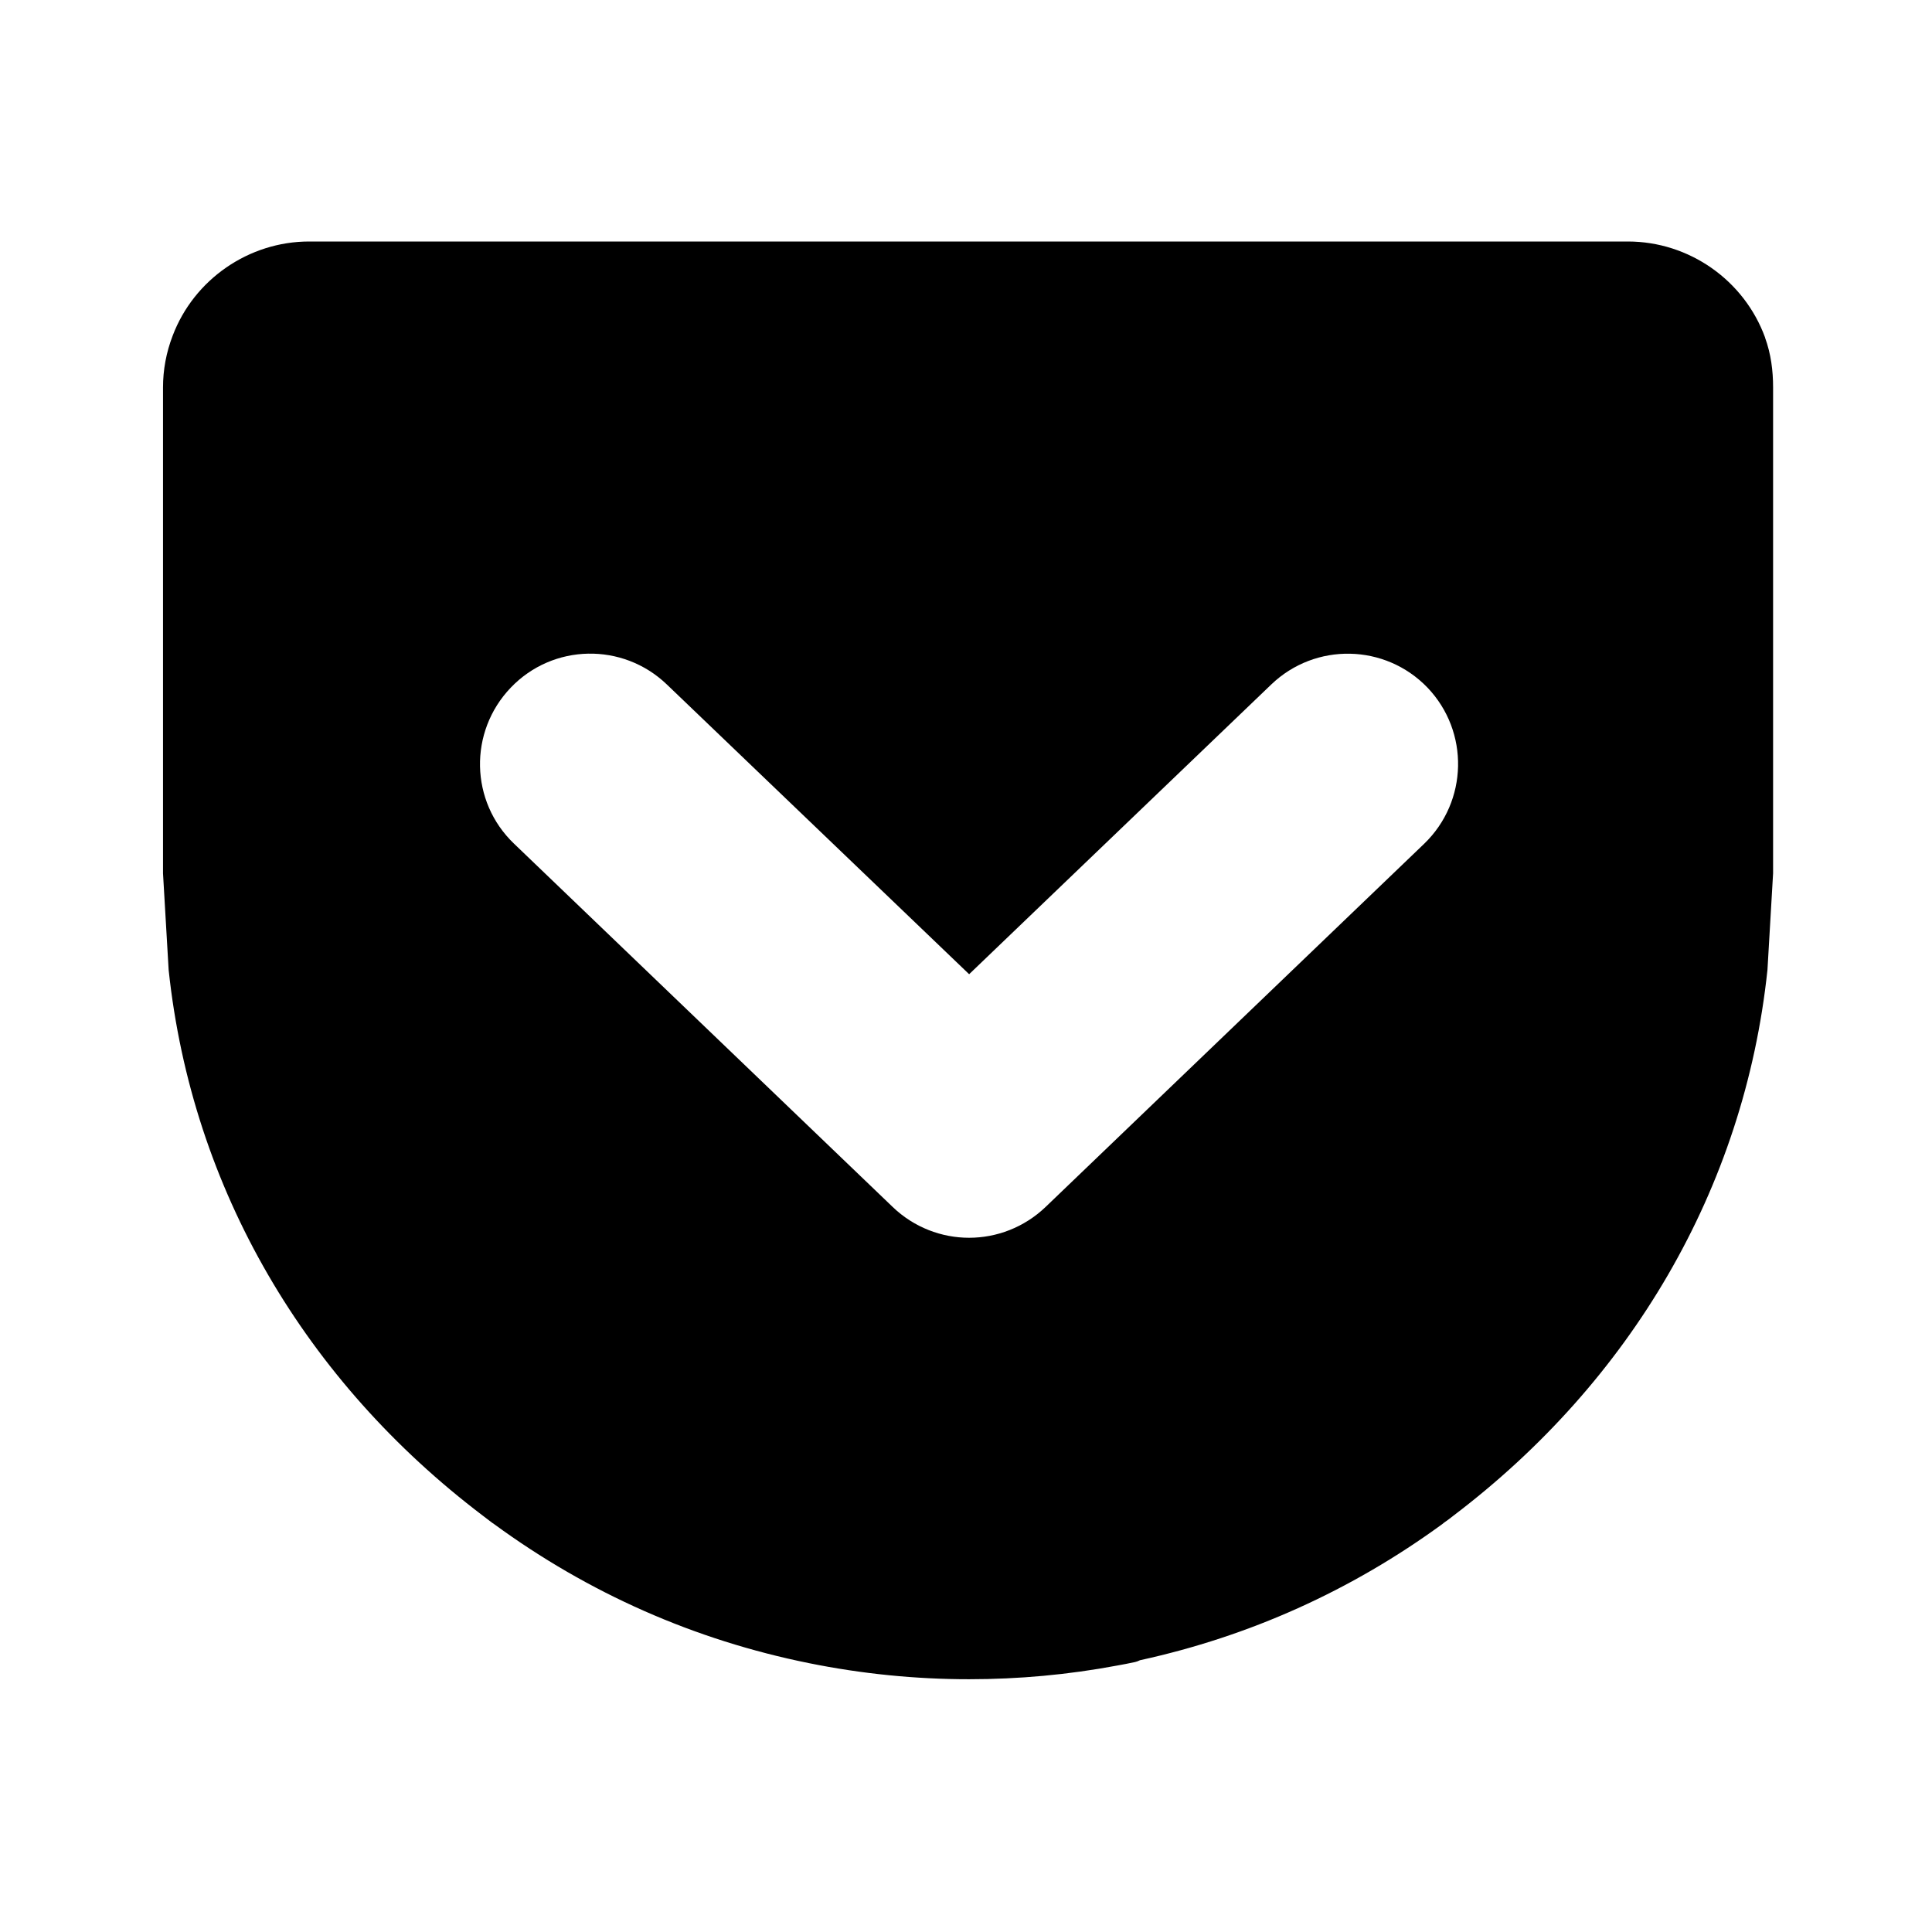
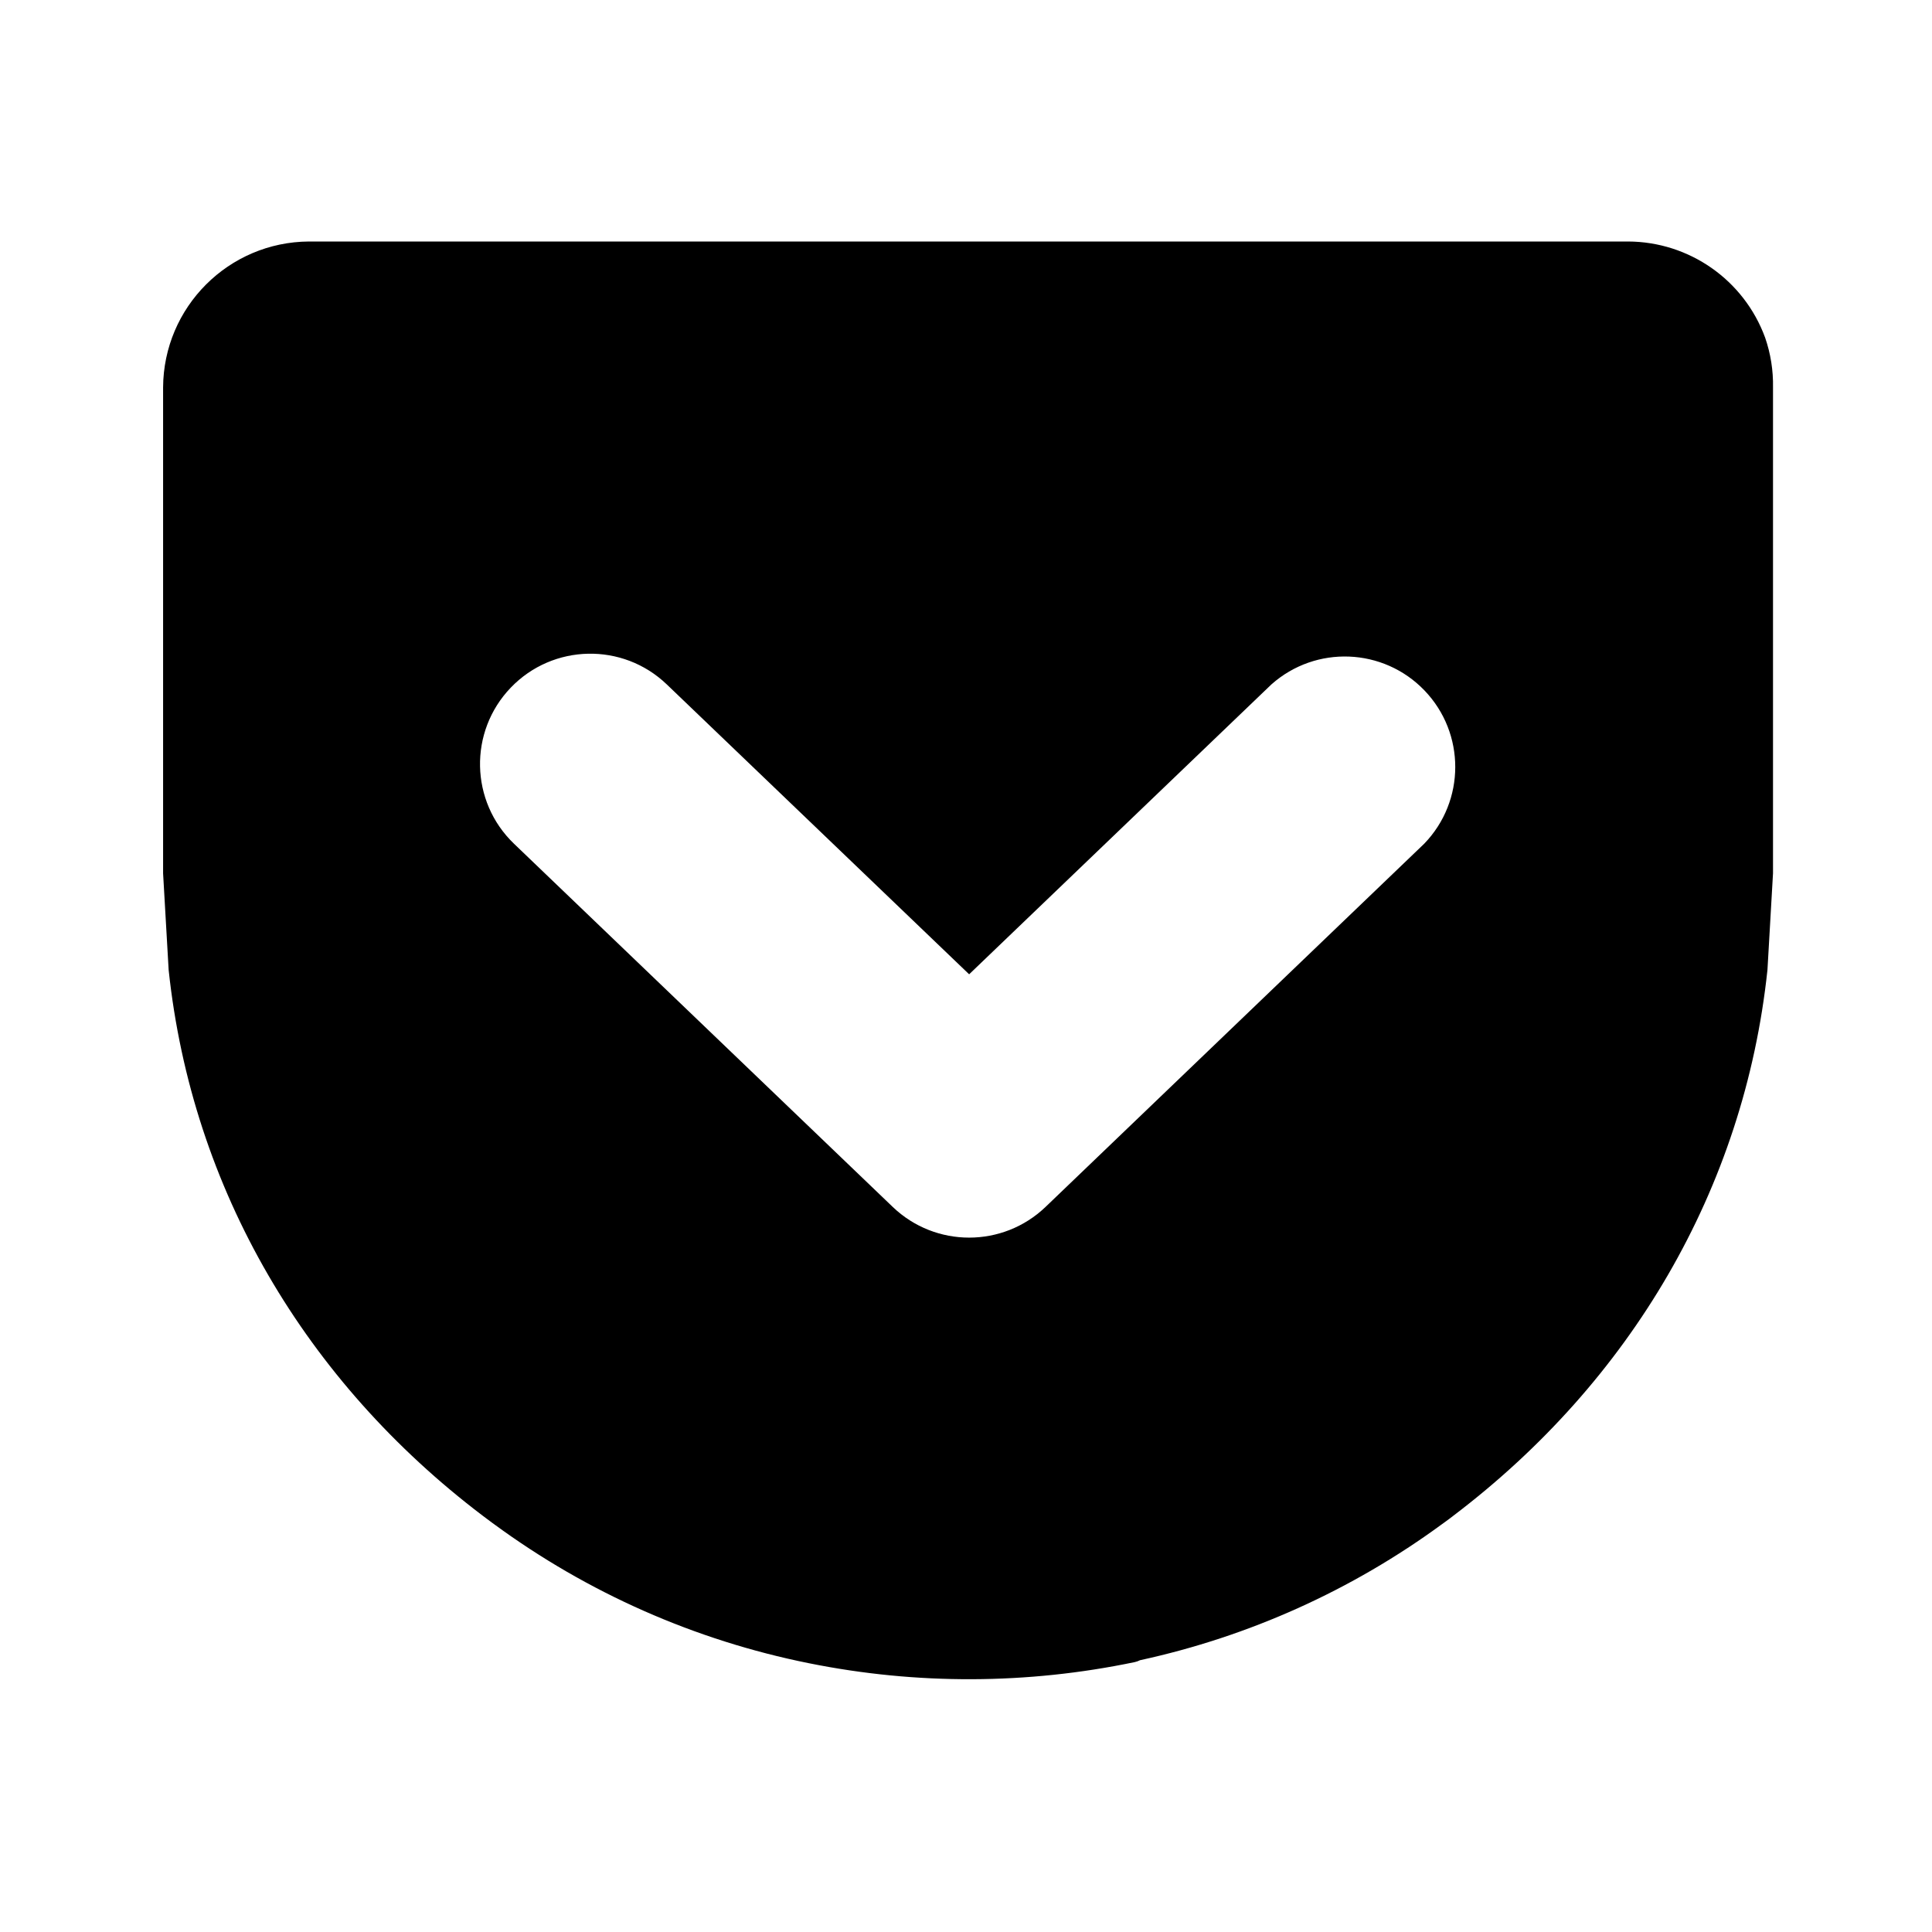
<svg xmlns="http://www.w3.org/2000/svg" viewBox="0 0 24 24">
  <g>
-     <path d="M21.927 4.194C21.667 3.48 20.982 3 20.222 3H3.84c-.748 0-1.43.47-1.695 1.17-.08.208-.12.424-.12.644v6.035l.07 1.2c.29 2.73 1.707 5.114 3.9 6.777l.118.09.025.017c1.175.86 2.49 1.44 3.91 1.727.655.133 1.325.2 1.99.2.616 0 1.233-.056 1.84-.17.073-.013.145-.027.22-.043.02-.004.04-.012.063-.023 1.36-.297 2.622-.864 3.754-1.69l.025-.02c.04-.028.08-.057.118-.088 2.192-1.664 3.61-4.05 3.898-6.778l.07-1.2V4.814c0-.21-.026-.416-.1-.62zm-4.235 6.287l-4.704 4.513c-.266.254-.608.382-.95.382-.34 0-.683-.128-.948-.382L6.385 10.48c-.547-.523-.565-1.39-.04-1.938.523-.547 1.39-.565 1.938-.04l3.756 3.6 3.754-3.6c.547-.524 1.415-.506 1.94.04.522.547.504 1.414-.042 1.94z" />
+     <path d="M21.927 4.194A1.82 1.82 0 0020.222 3H3.839a1.823 1.823 0 00-1.813 1.814v6.035l.069 1.2c.29 2.73 1.707 5.115 3.899 6.778l.119.089.025.018a9.897 9.897 0 003.91 1.727 10.06 10.06 0 004.049-.014.261.261 0 00.064-.023 9.906 9.906 0 003.753-1.691l.025-.018c.04-.029.08-.058.119-.089 2.192-1.664 3.609-4.049 3.898-6.778l.069-1.2V4.814a1.792 1.792 0 00-.098-.62zm-4.235 6.287l-4.704 4.512a1.372 1.372 0 01-1.898 0l-4.705-4.512a1.371 1.371 0 111.898-1.979l3.756 3.601 3.755-3.601a1.372 1.372 0 011.898 1.979z" />
  </g>
</svg>
